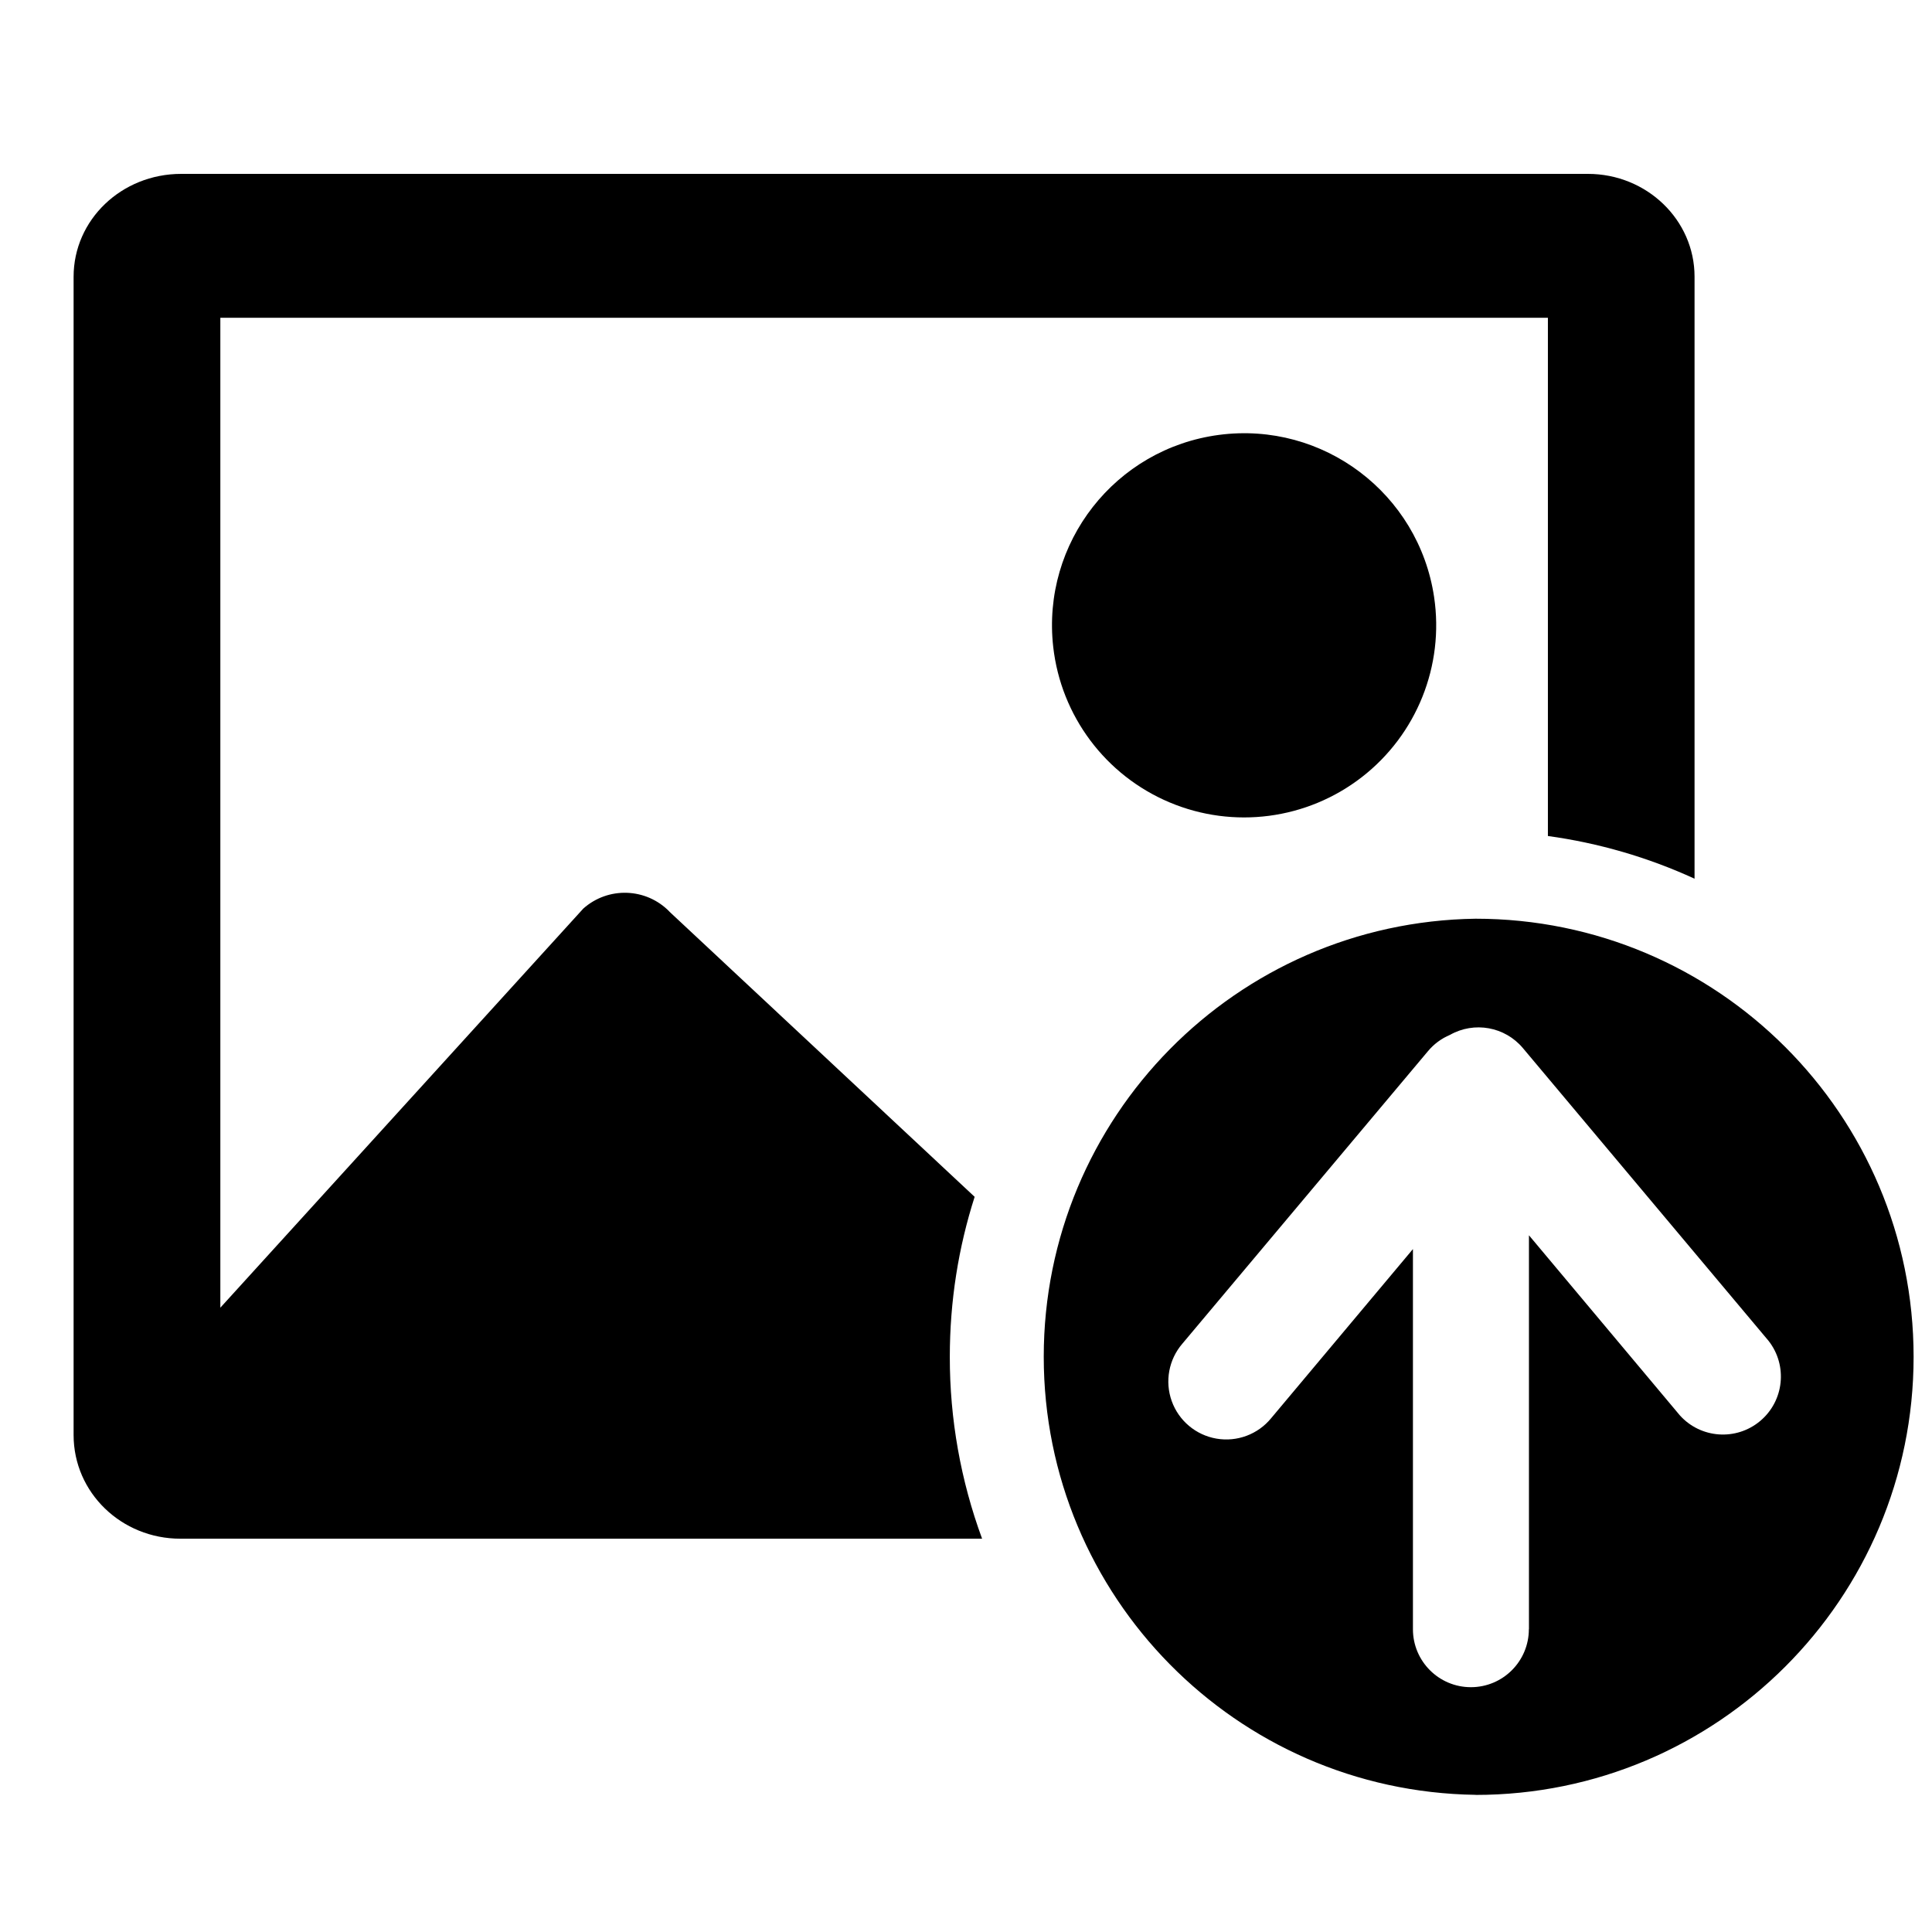
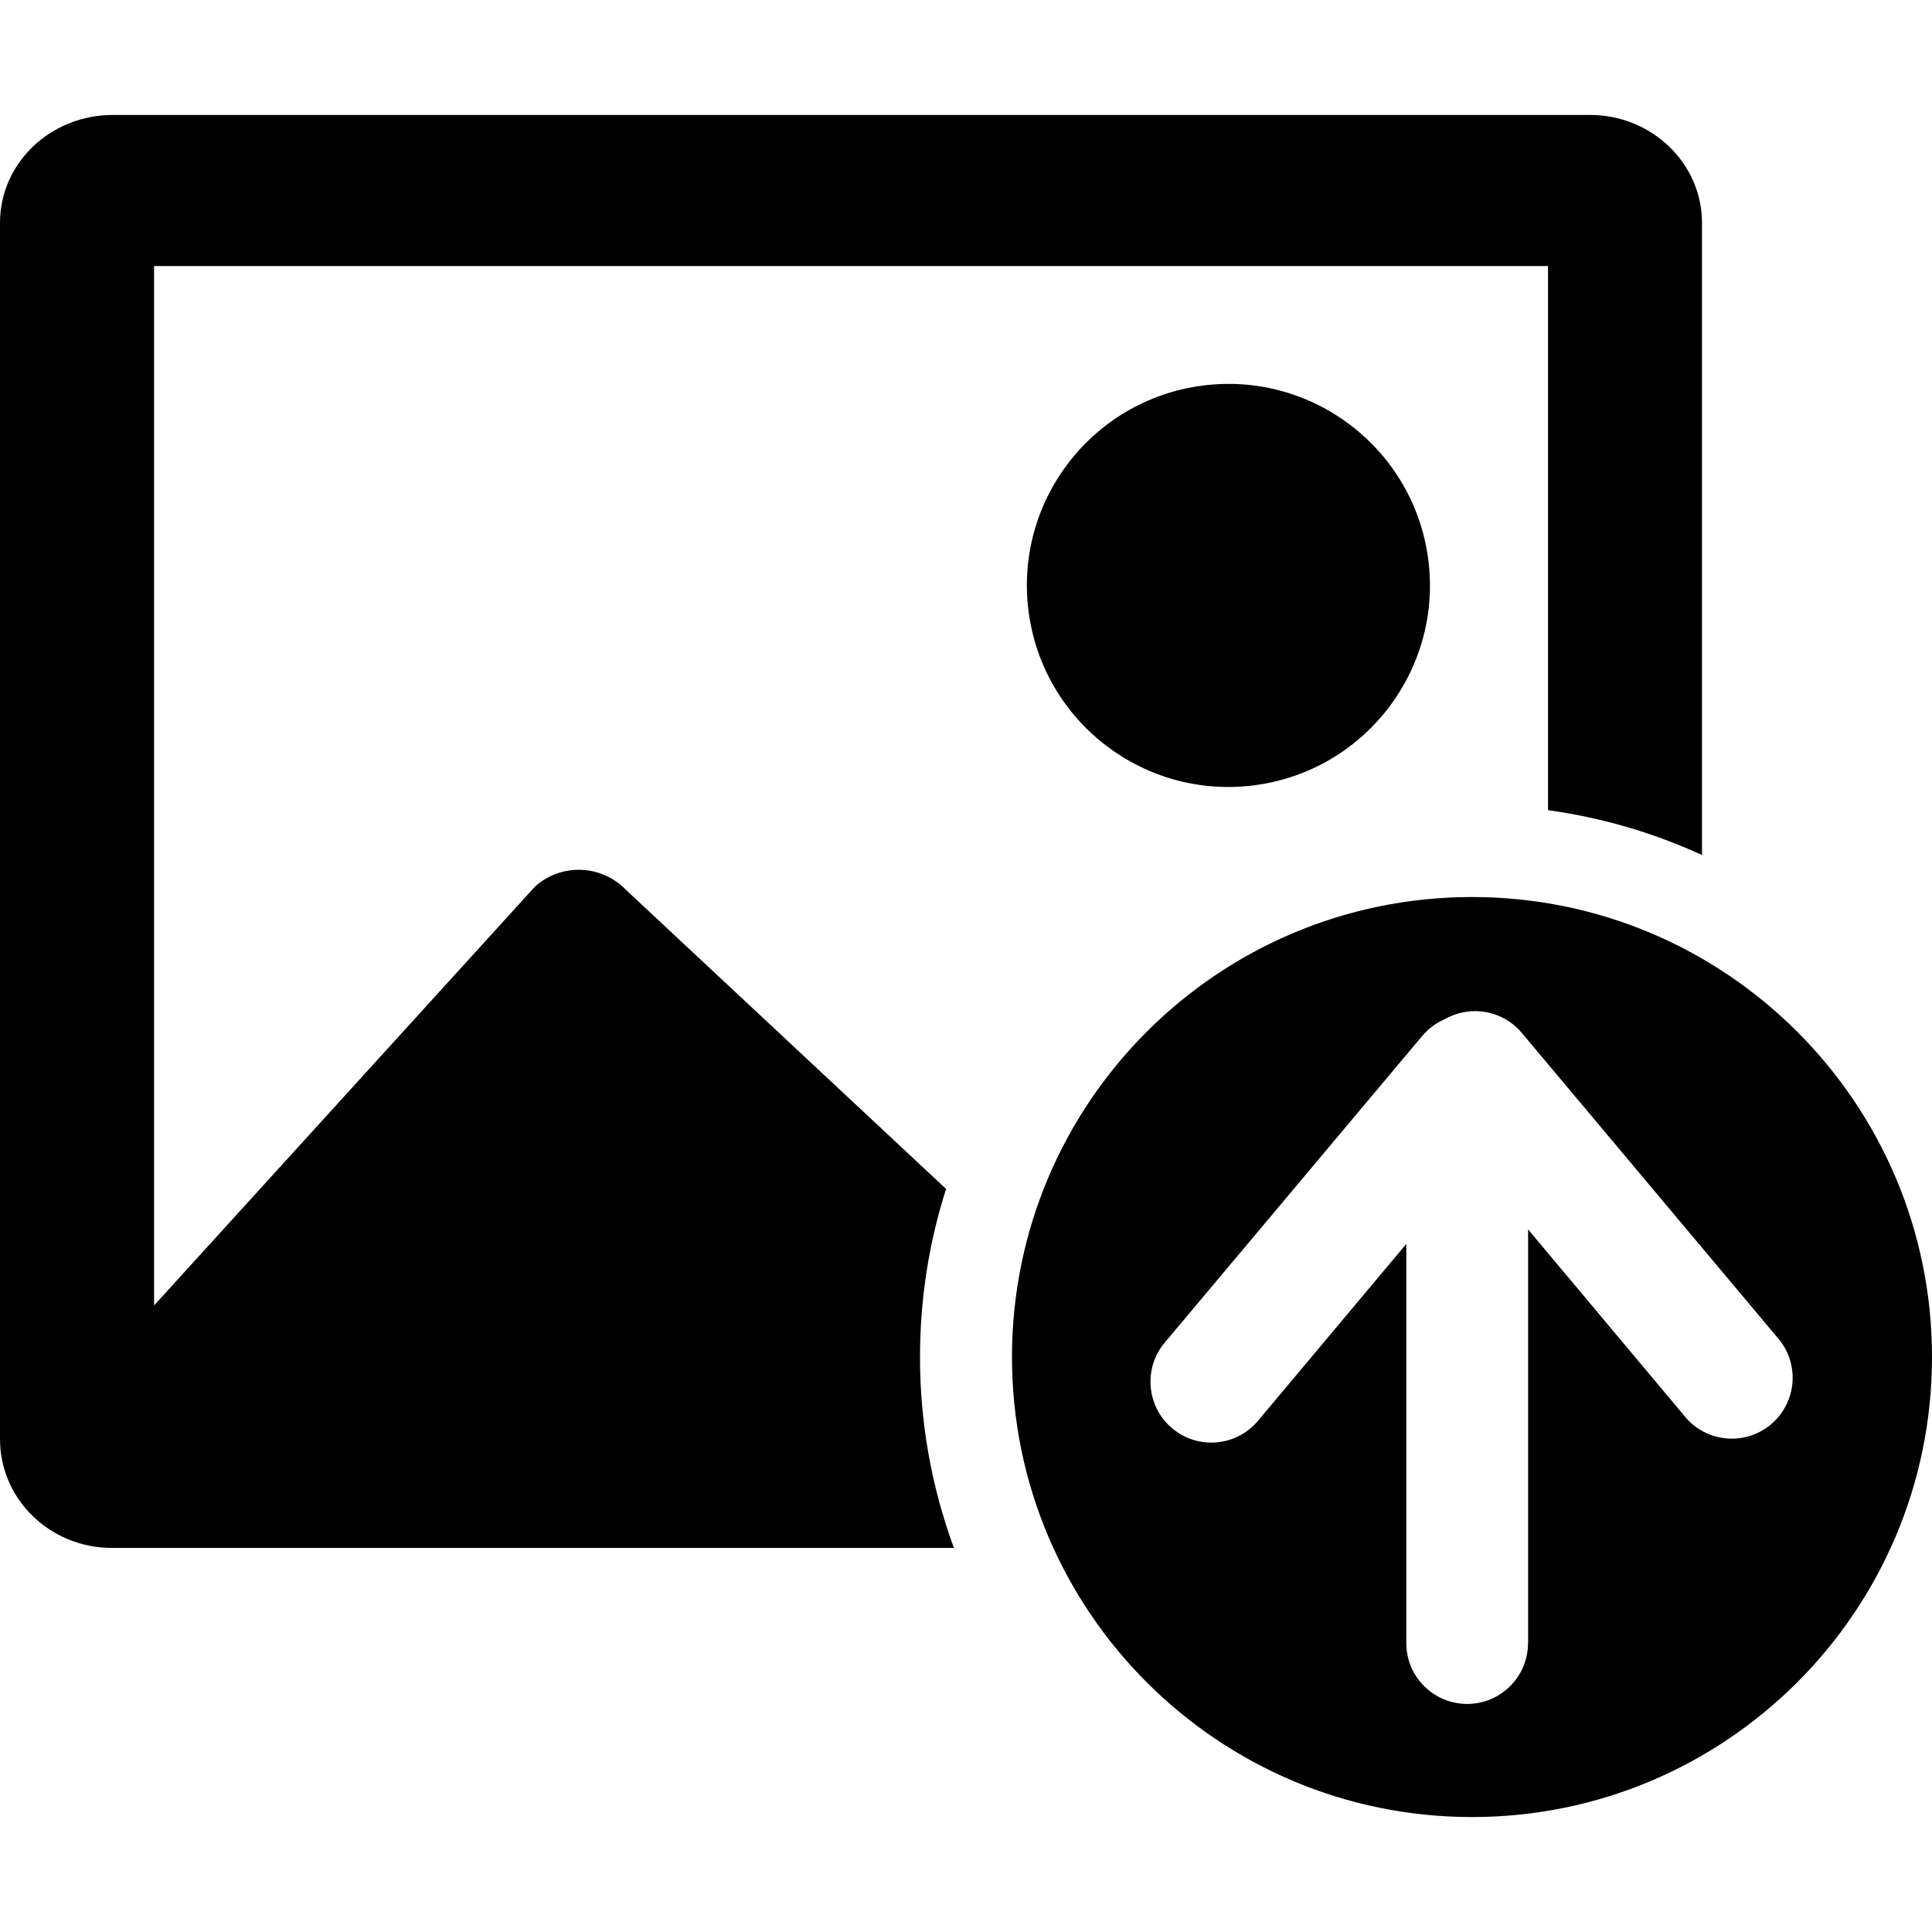
- <svg xmlns="http://www.w3.org/2000/svg" viewBox="0 0 21 21">
-   <path clip-rule="evenodd" d="M7.276 9.908a.678.678 0 0 0-.936-.032l-3.945 4.338V3.454h14.43v5.633a5.674 5.674 0 0 1 1.594.464V3.007c0-.617-.52-1.117-1.159-1.117H1.97C1.32 1.89.8 2.39.8 3.008v12.59c0 .627.521 1.127 1.16 1.127h8.715a5.704 5.704 0 0 1-.351-1.976c0-.607.094-1.191.27-1.74l-3.318-3.1Zm4.172-2.877a2.088 2.088 0 1 0 4.14-.542 2.088 2.088 0 0 0-4.14.542Z" />
-   <path clip-rule="evenodd" d="M16.038 19.51a4.762 4.762 0 1 0 0-9.524 4.762 4.762 0 0 0 0 9.523Zm.58-1.801a.63.63 0 1 1-1.26 0v-4.132l-1.541 1.838a.63.63 0 1 1-.965-.81l2.67-3.18a.626.626 0 0 1 .238-.176.63.63 0 0 1 .793.143l2.671 3.183a.63.63 0 0 1-.965.809l-1.64-1.957v4.282Z" />
+ <svg xmlns="http://www.w3.org/2000/svg" viewBox="0 0 20 20">
+   <path clip-rule="evenodd" d="M6.476 9.208a.678.678 0 0 0-.936-.032l-3.945 4.338V2.754h14.43v5.633a5.673 5.673 0 0 1 1.594.464V2.307c0-.617-.521-1.117-1.159-1.117H1.17C.52 1.19 0 1.69 0 2.307v12.59c0 .627.521 1.127 1.159 1.127h8.716a5.703 5.703 0 0 1-.351-1.976c0-.607.094-1.191.27-1.74l-3.318-3.1Zm4.172-2.877a2.086 2.086 0 1 0 4.137-.541 2.086 2.086 0 0 0-4.137.541Z" />
+   <path clip-rule="evenodd" d="M15.238 18.81a4.762 4.762 0 1 0 0-9.524 4.762 4.762 0 0 0 0 9.524Zm.58-1.801a.63.63 0 0 1-1.26 0v-4.132l-1.541 1.838a.63.63 0 0 1-.965-.81l2.67-3.18a.626.626 0 0 1 .238-.176.63.63 0 0 1 .793.143l2.671 3.183a.63.63 0 0 1-.965.809l-1.64-1.957v4.282Z" />
</svg>
